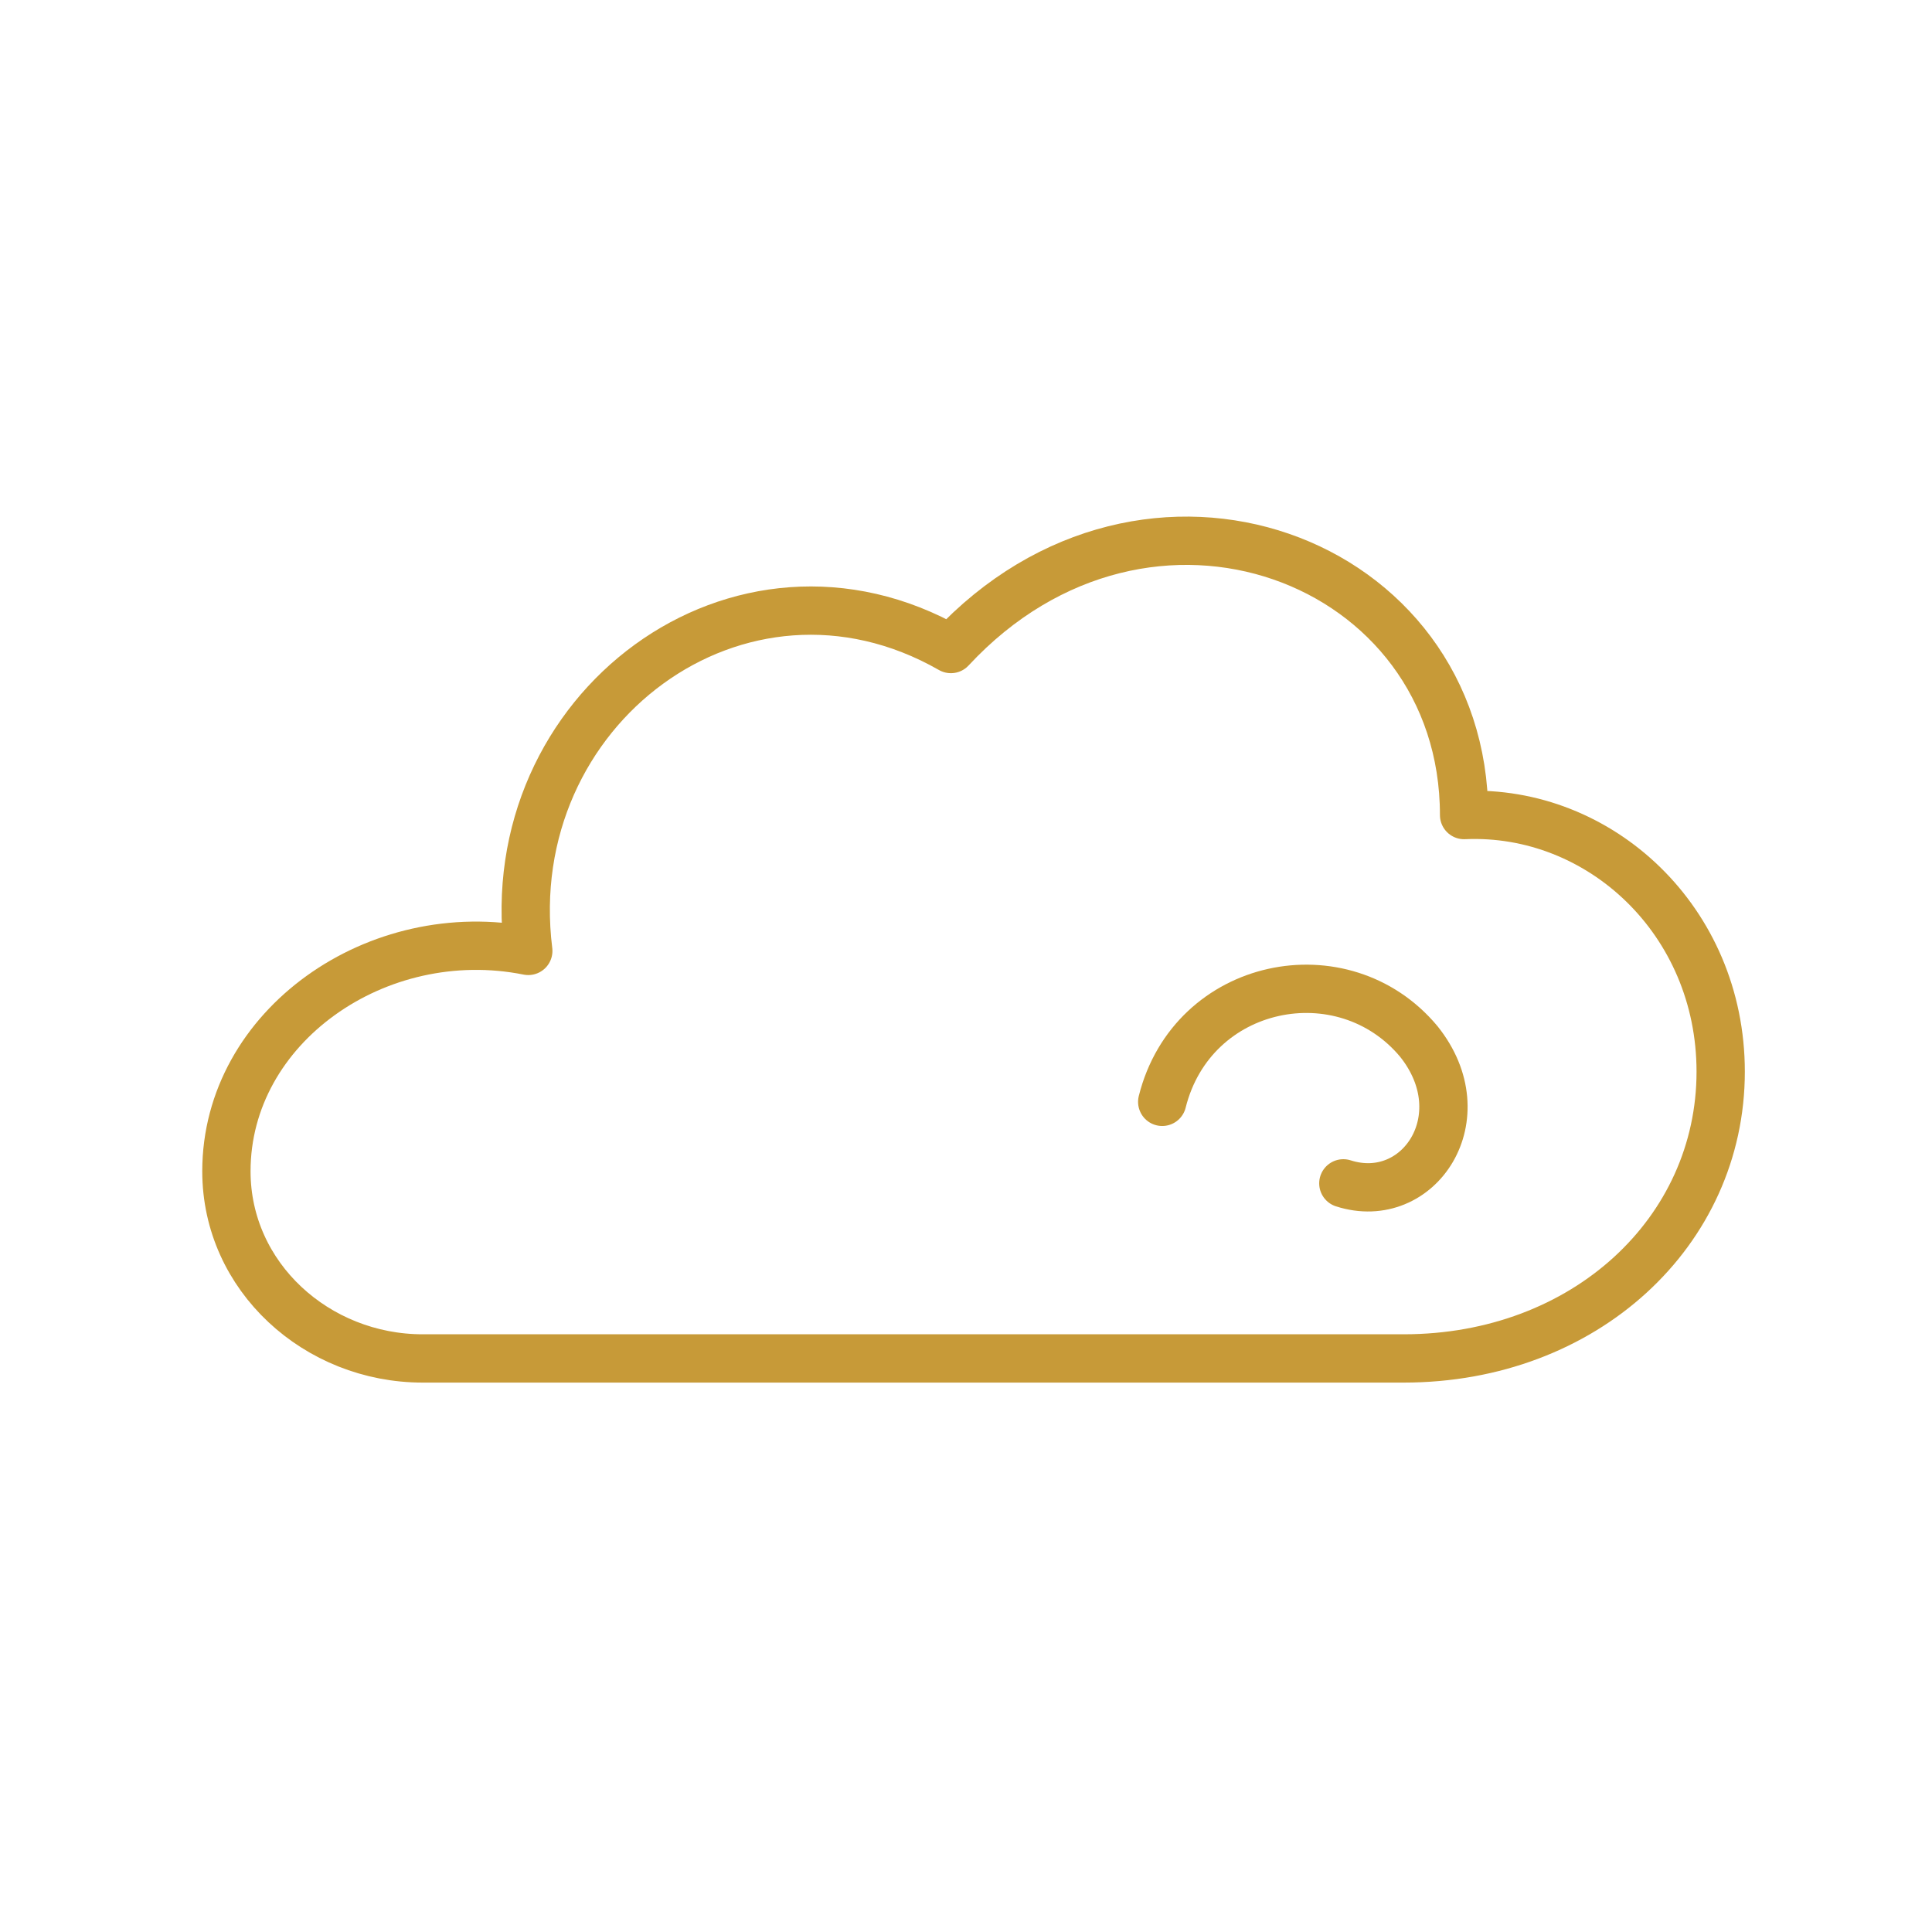
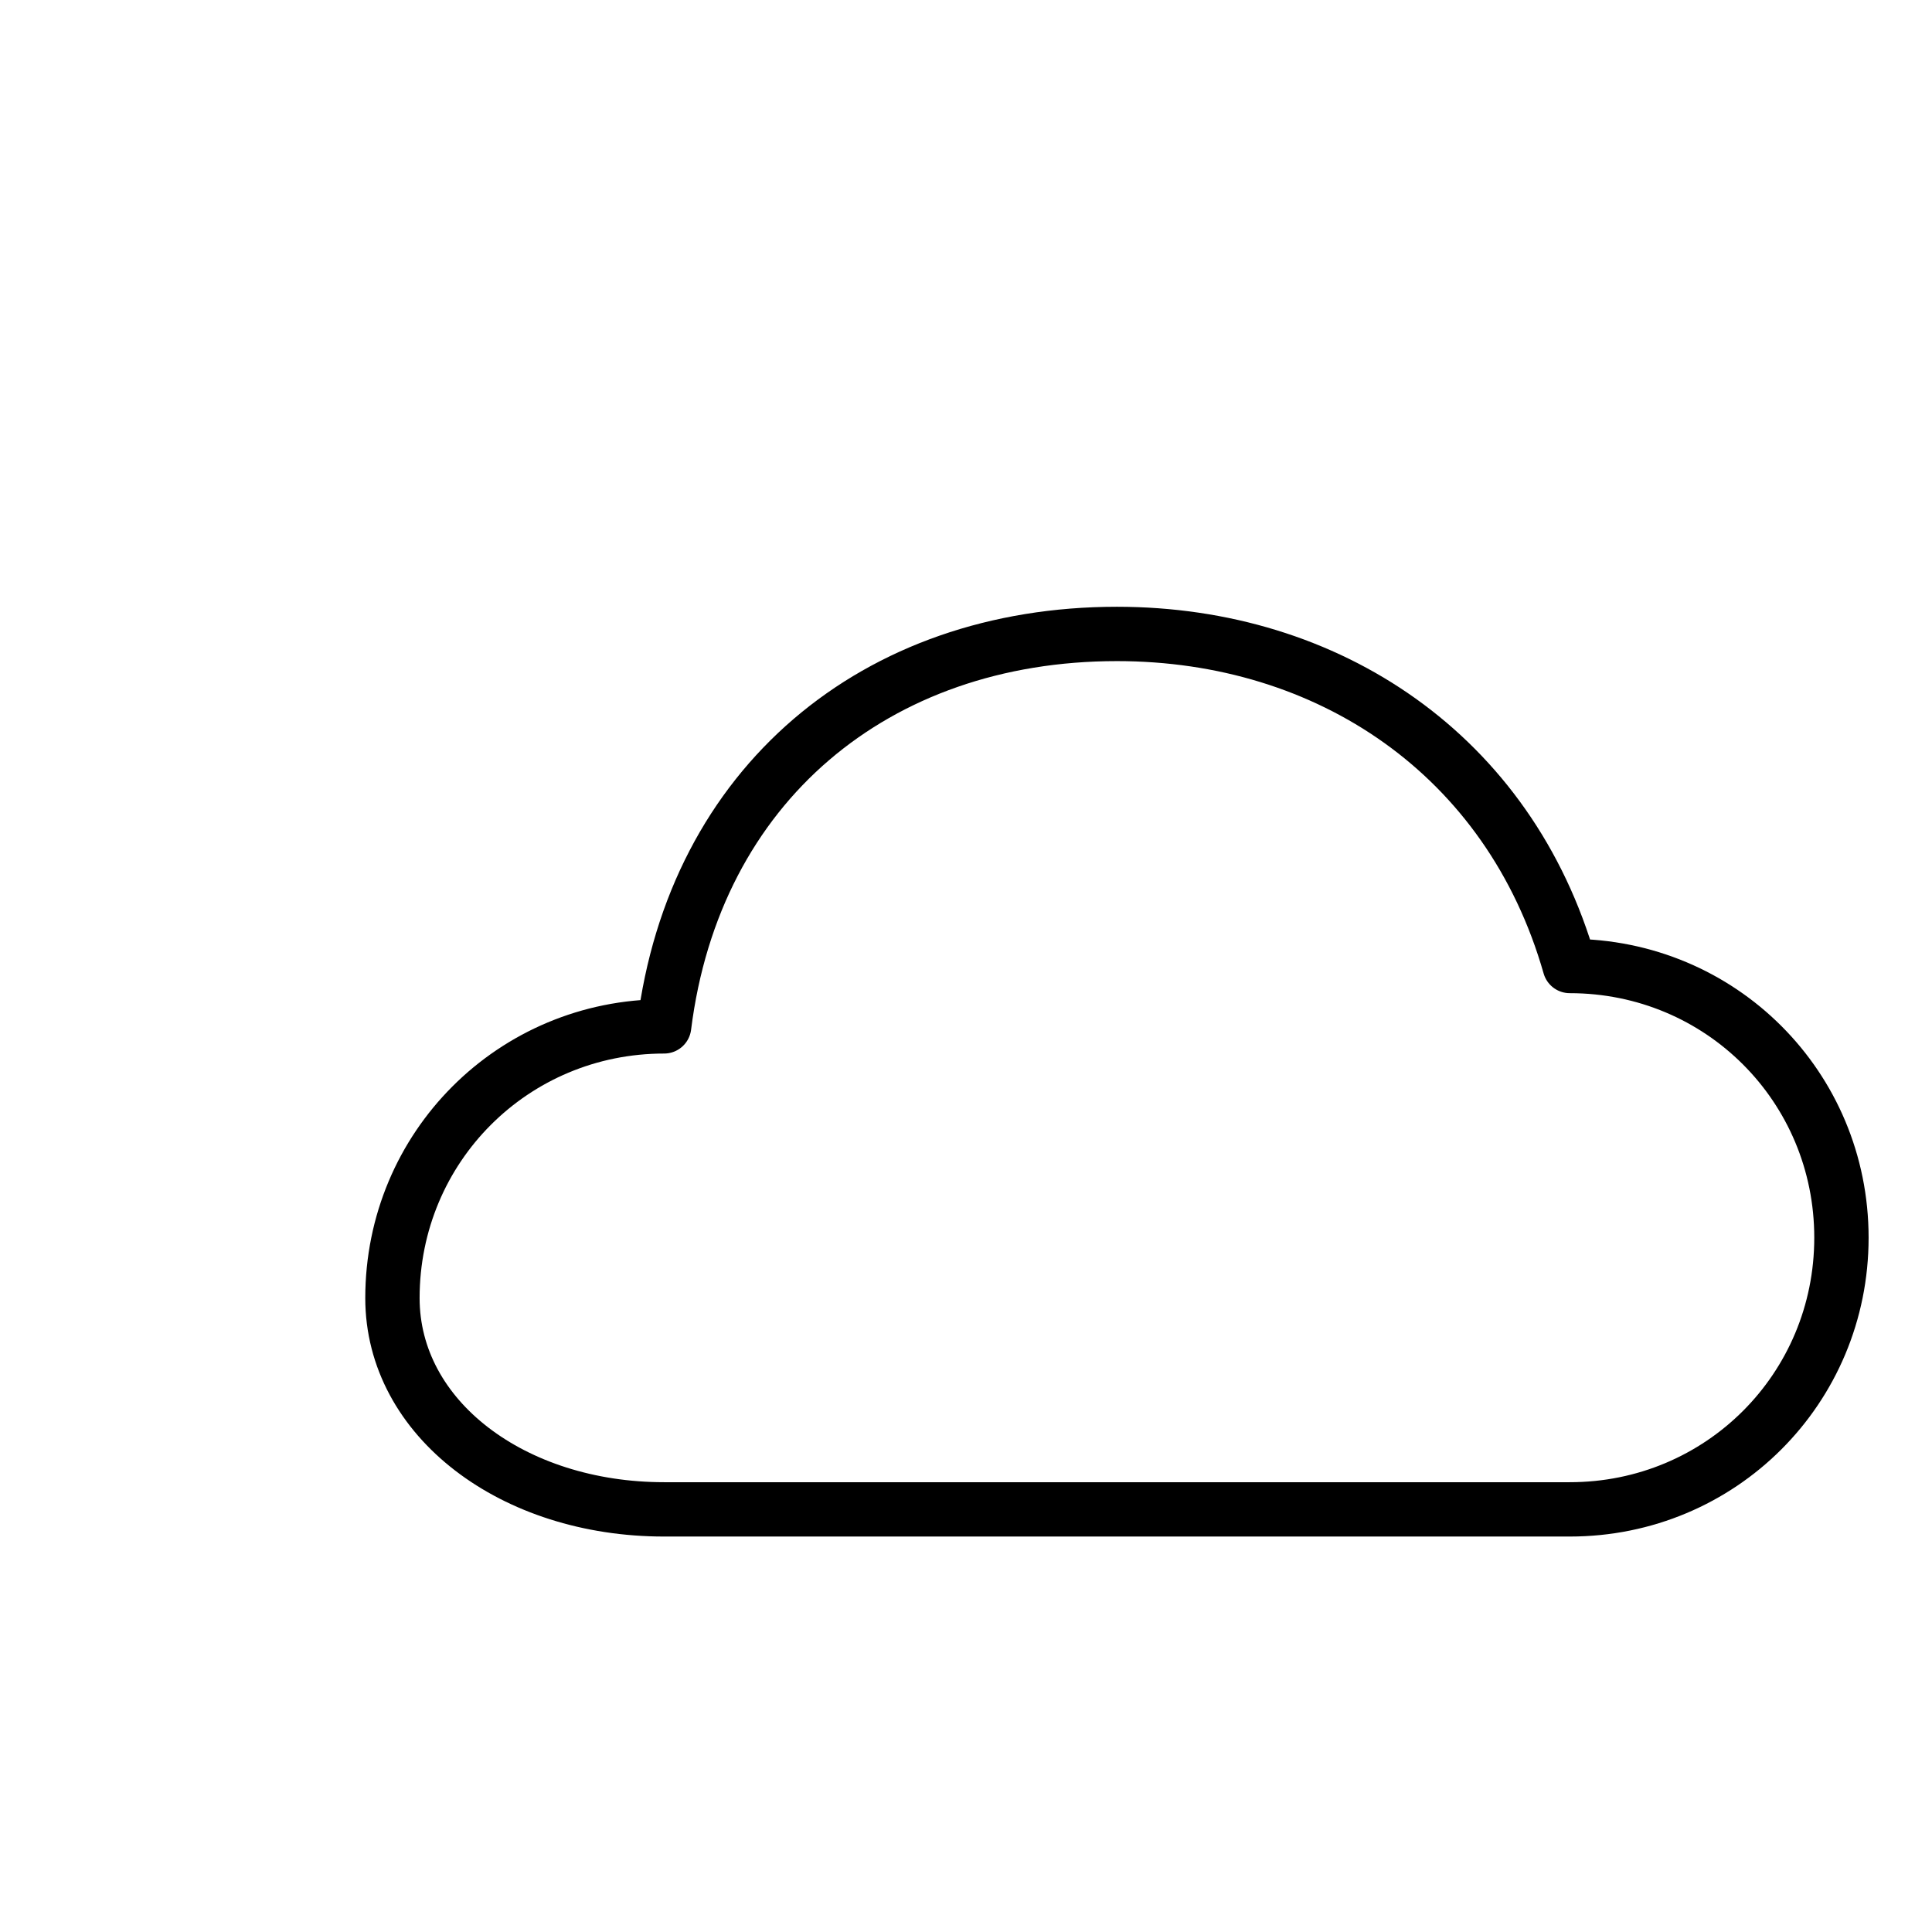
- <svg xmlns="http://www.w3.org/2000/svg" viewBox="0 0 64 64" fill="none" stroke="#C79A38" stroke-width="1.6" stroke-linecap="round" stroke-linejoin="round">
-   <path d="M14 45 H46.5 C52.5 45 57 40.8 57 35.5 C57 30.5 53 26.8 48.5 27 C48.5 18.5 38 14.5 31.5 21.5 C24.5 17.5 16.5 23.5 17.5 31.5 C12.5 30.5 7.5 34 7.5 38.8 C7.5 42.3 10.5 45 14 45" />
-   <path d="M38.5 36.5 C39.5 32.5 44.5 31.5 47 34.5 C49 37 47 40 44.5 39.2" />
+ <svg xmlns="http://www.w3.org/2000/svg" viewBox="0 0 64 64" fill="none">
+   <path d="M13 43c0-5 4-9 9-9 1-8 7-13 15-13 7 0 13 4 15 11 5 0 9 4 9 9 0 5-4 9-9 9H22c-5 0-9-3-9-7z" stroke="currentColor" stroke-width="1.8" stroke-linecap="round" stroke-linejoin="round" />
</svg>
